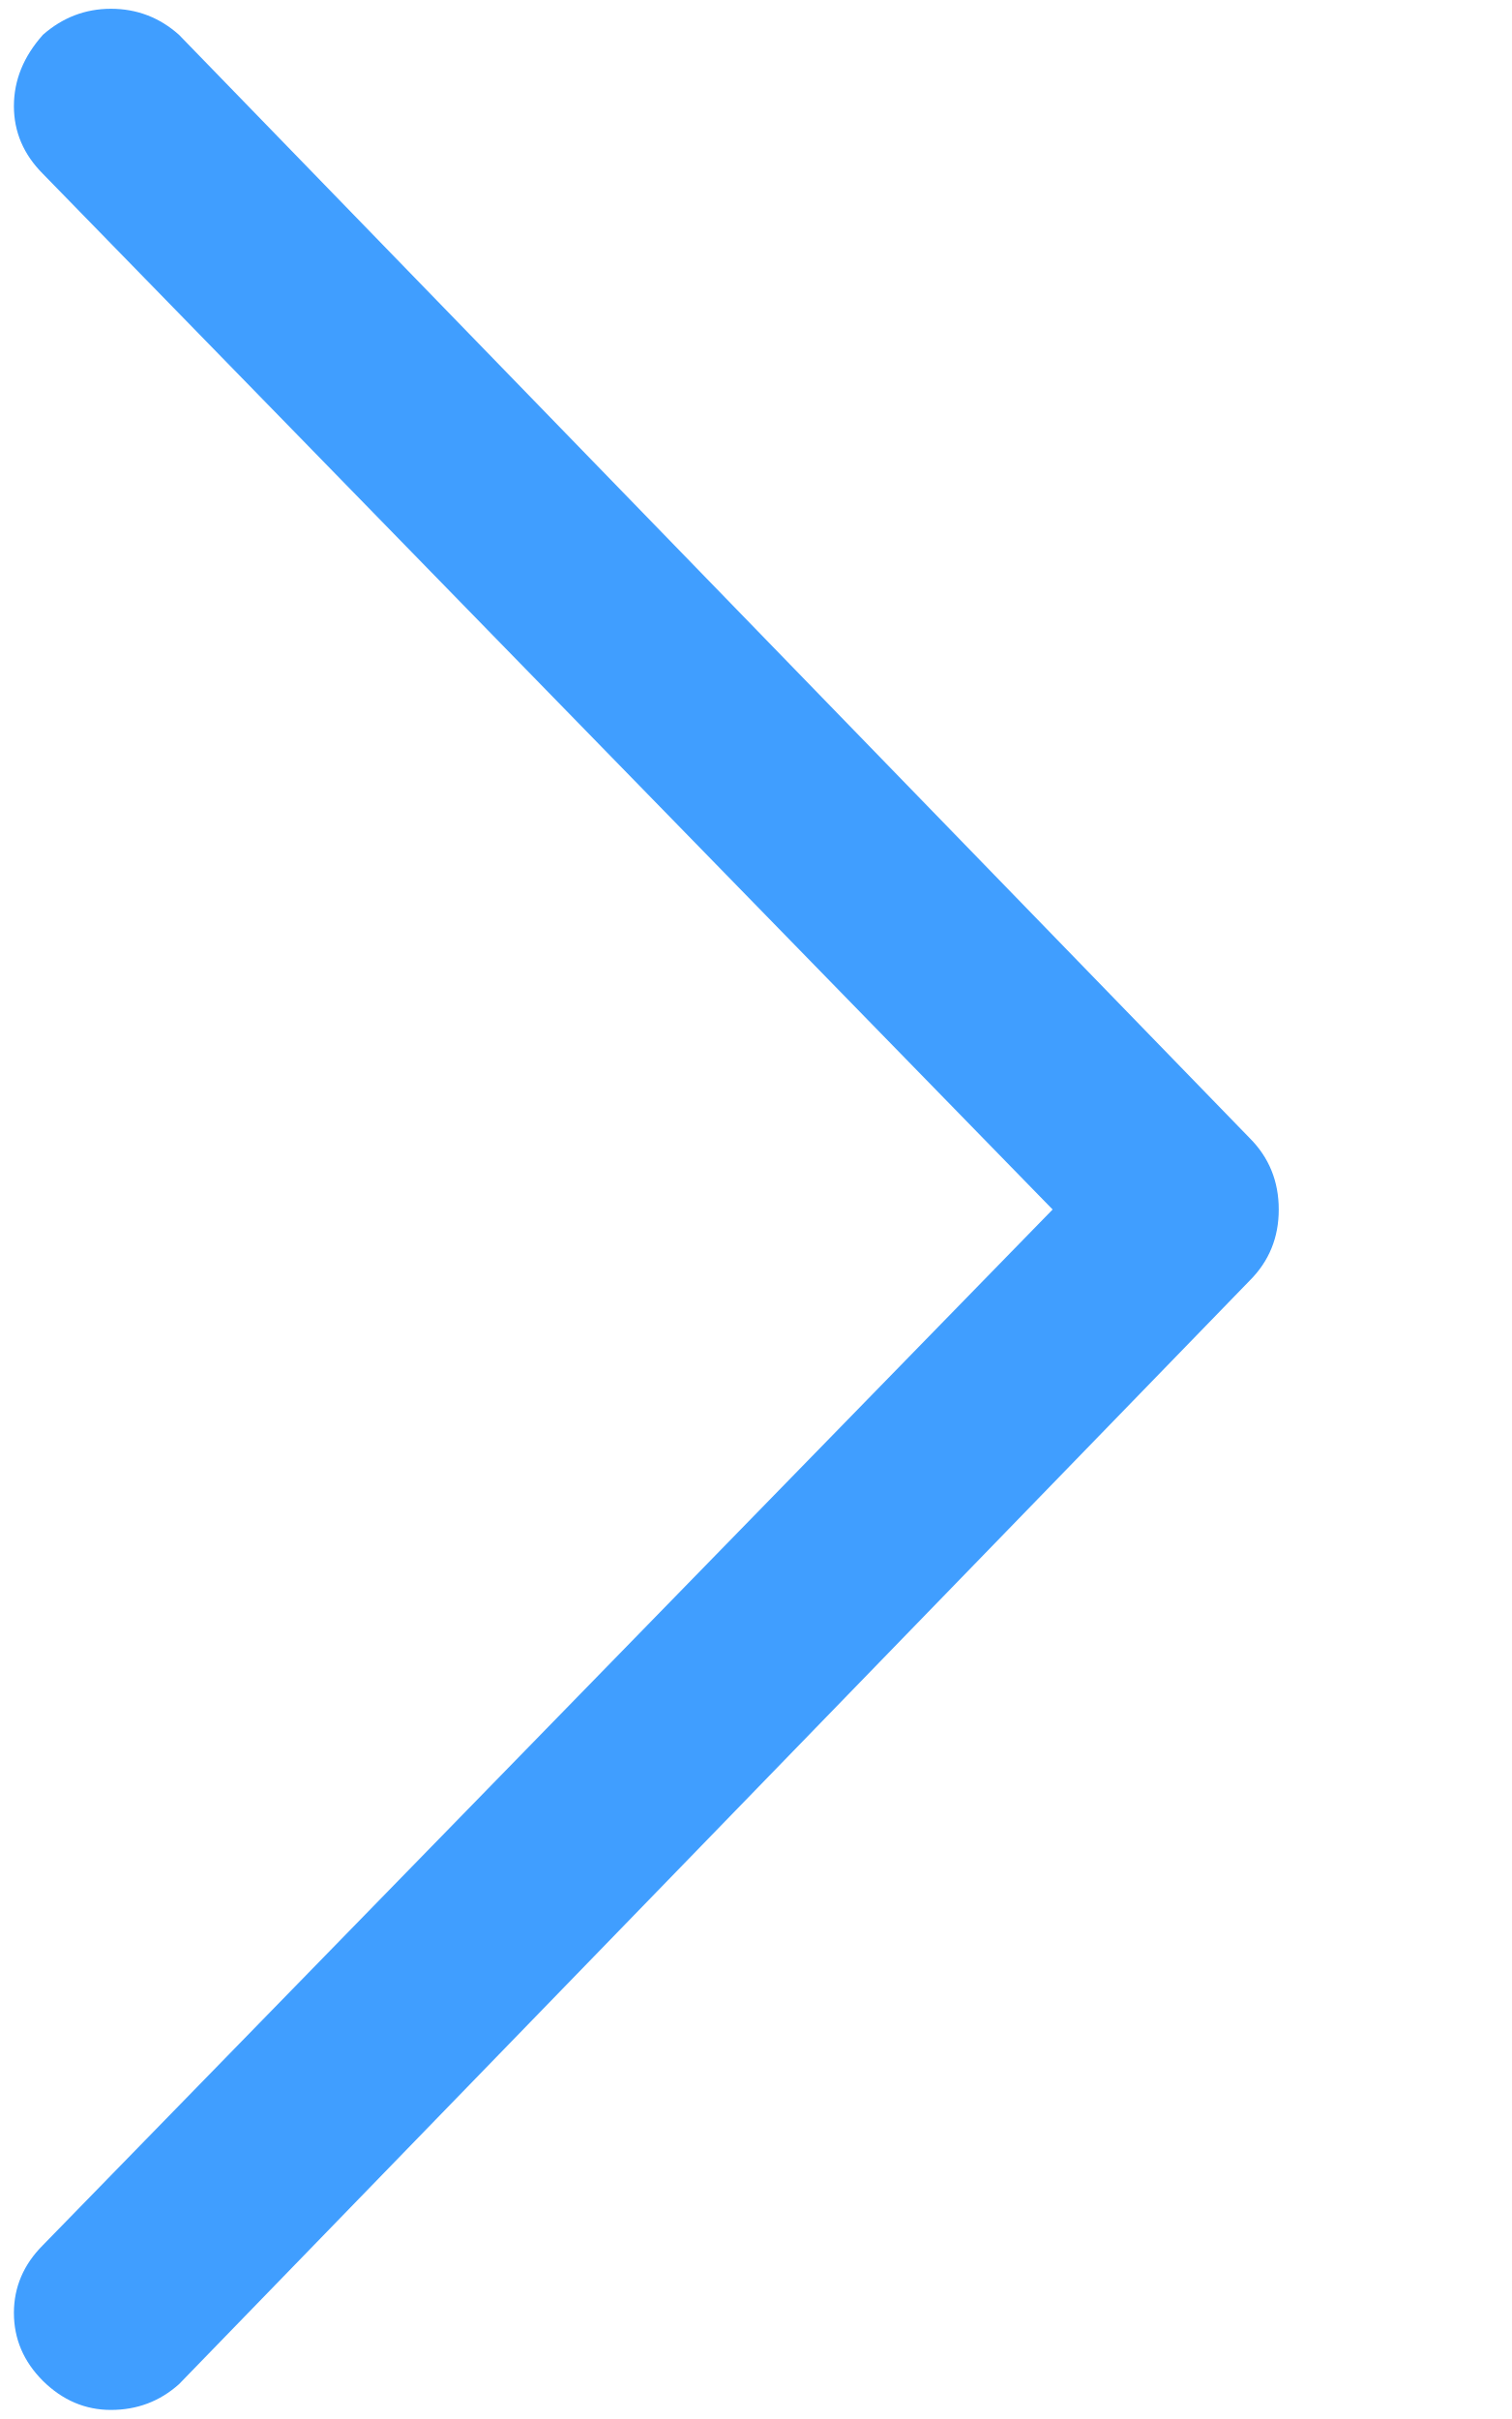
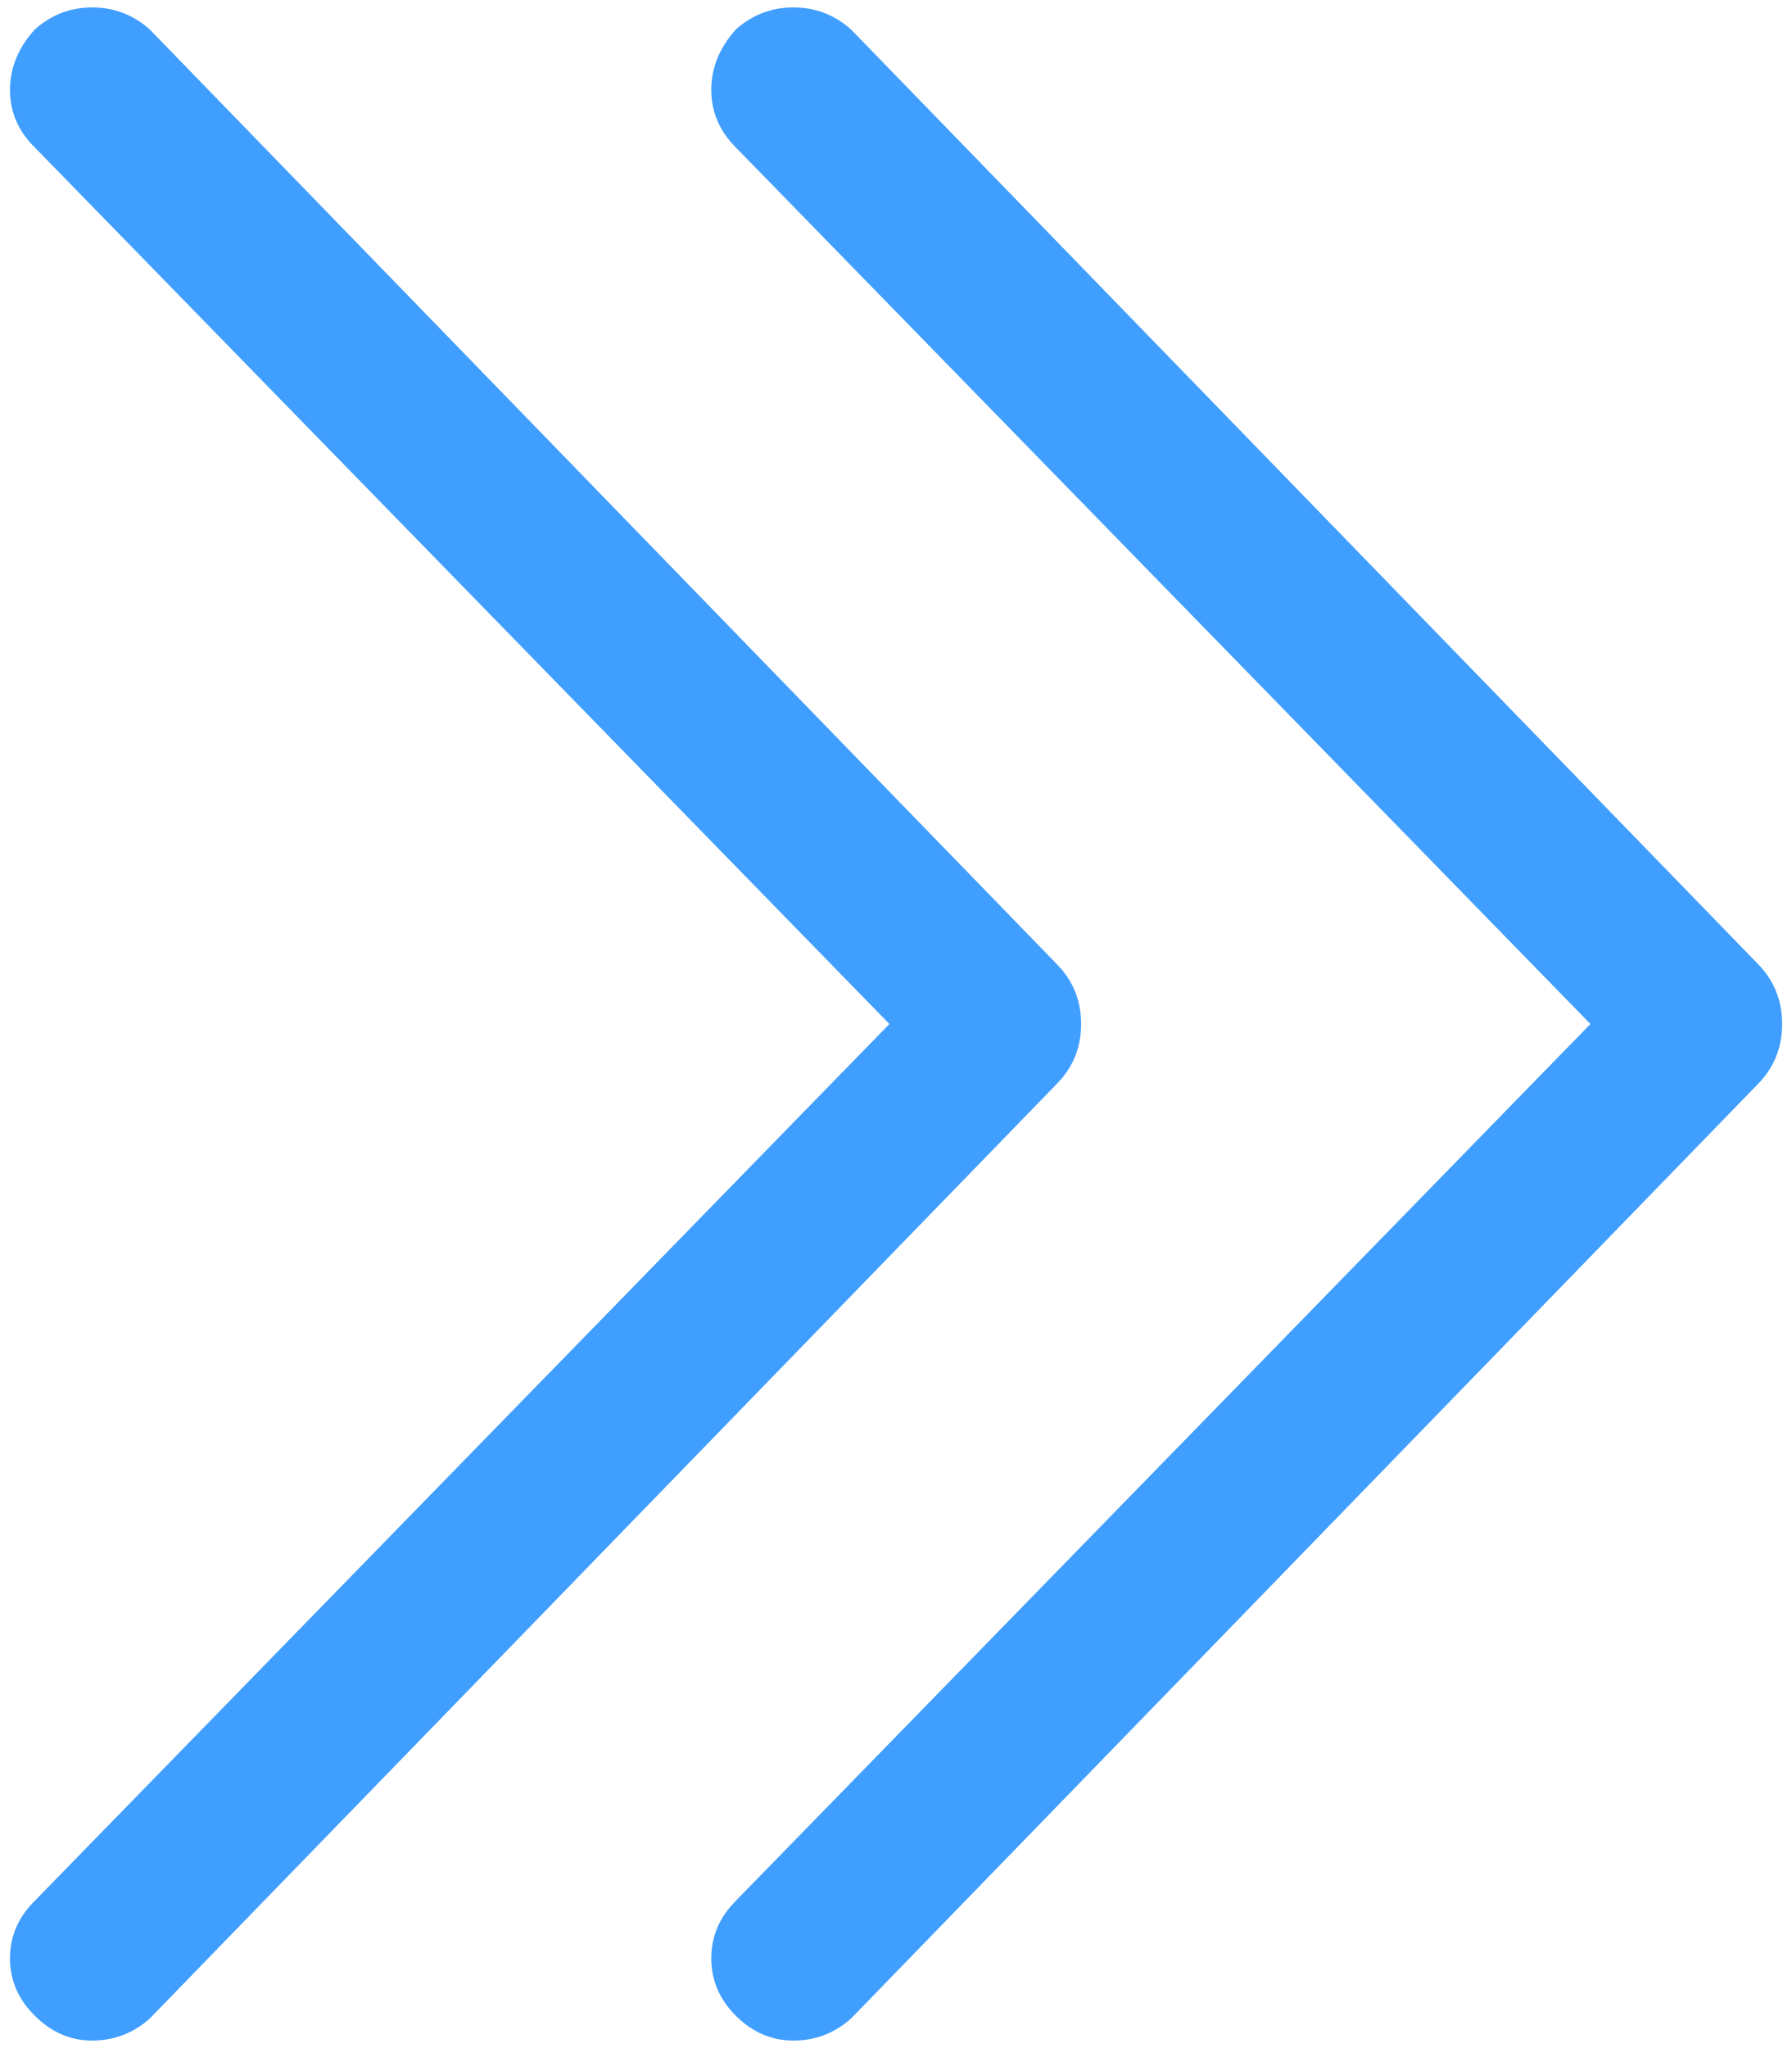
- <svg xmlns="http://www.w3.org/2000/svg" version="1.1" width="5px" height="8px">
-   <g transform="matrix(1 0 0 1 -272 -71 )">
-     <path d="M 0.142 0.115  C 0.078 0.187  0.046 0.265  0.046 0.351  C 0.046 0.436  0.078 0.511  0.142 0.575  L 3.482 4  L 0.142 7.425  C 0.078 7.489  0.046 7.564  0.046 7.649  C 0.046 7.735  0.078 7.81  0.142 7.874  C 0.207 7.938  0.282 7.97  0.367 7.97  C 0.453 7.97  0.528 7.942  0.592 7.885  L 4.134 4.235  C 4.198 4.171  4.23 4.093  4.23 4  C 4.23 3.907  4.198 3.828  4.134 3.764  L 0.592 0.115  C 0.528 0.058  0.453 0.029  0.367 0.029  C 0.282 0.029  0.207 0.058  0.142 0.115  Z " fill-rule="nonzero" fill="#409eff" stroke="none" transform="matrix(1 0 0 1 272 71 )" />
+ <svg xmlns="http://www.w3.org/2000/svg" version="1.1" width="7px" height="8px">
+   <g transform="matrix(1 0 0 1 -295 -71 )">
+     <path d="M 2.875 0.115  C 2.939 0.058  3.014 0.029  3.1 0.029  C 3.186 0.029  3.261 0.058  3.325 0.115  L 6.867 3.764  C 6.931 3.829  6.963 3.907  6.963 4  C 6.963 4.093  6.931 4.171  6.867 4.236  L 3.325 7.885  C 3.261 7.942  3.186 7.971  3.1 7.971  C 3.014 7.971  2.939 7.938  2.875 7.874  C 2.811 7.81  2.779 7.735  2.779 7.65  C 2.779 7.564  2.811 7.489  2.875 7.425  L 6.214 4  L 2.875 0.576  C 2.811 0.512  2.779 0.437  2.779 0.351  C 2.779 0.265  2.811 0.187  2.875 0.115  Z M 0.136 0.115  C 0.2 0.058  0.275 0.029  0.36 0.029  C 0.446 0.029  0.521 0.058  0.585 0.115  L 4.127 3.764  C 4.192 3.829  4.224 3.907  4.224 4  C 4.224 4.093  4.192 4.171  4.127 4.236  L 0.585 7.885  C 0.521 7.942  0.446 7.971  0.36 7.971  C 0.275 7.971  0.2 7.938  0.136 7.874  C 0.071 7.81  0.039 7.735  0.039 7.65  C 0.039 7.564  0.071 7.489  0.136 7.425  L 3.475 4  L 0.136 0.576  C 0.071 0.512  0.039 0.437  0.039 0.351  C 0.039 0.265  0.071 0.187  0.136 0.115  Z " fill-rule="nonzero" fill="#409eff" stroke="none" transform="matrix(1 0 0 1 295 71 )" />
  </g>
</svg>
